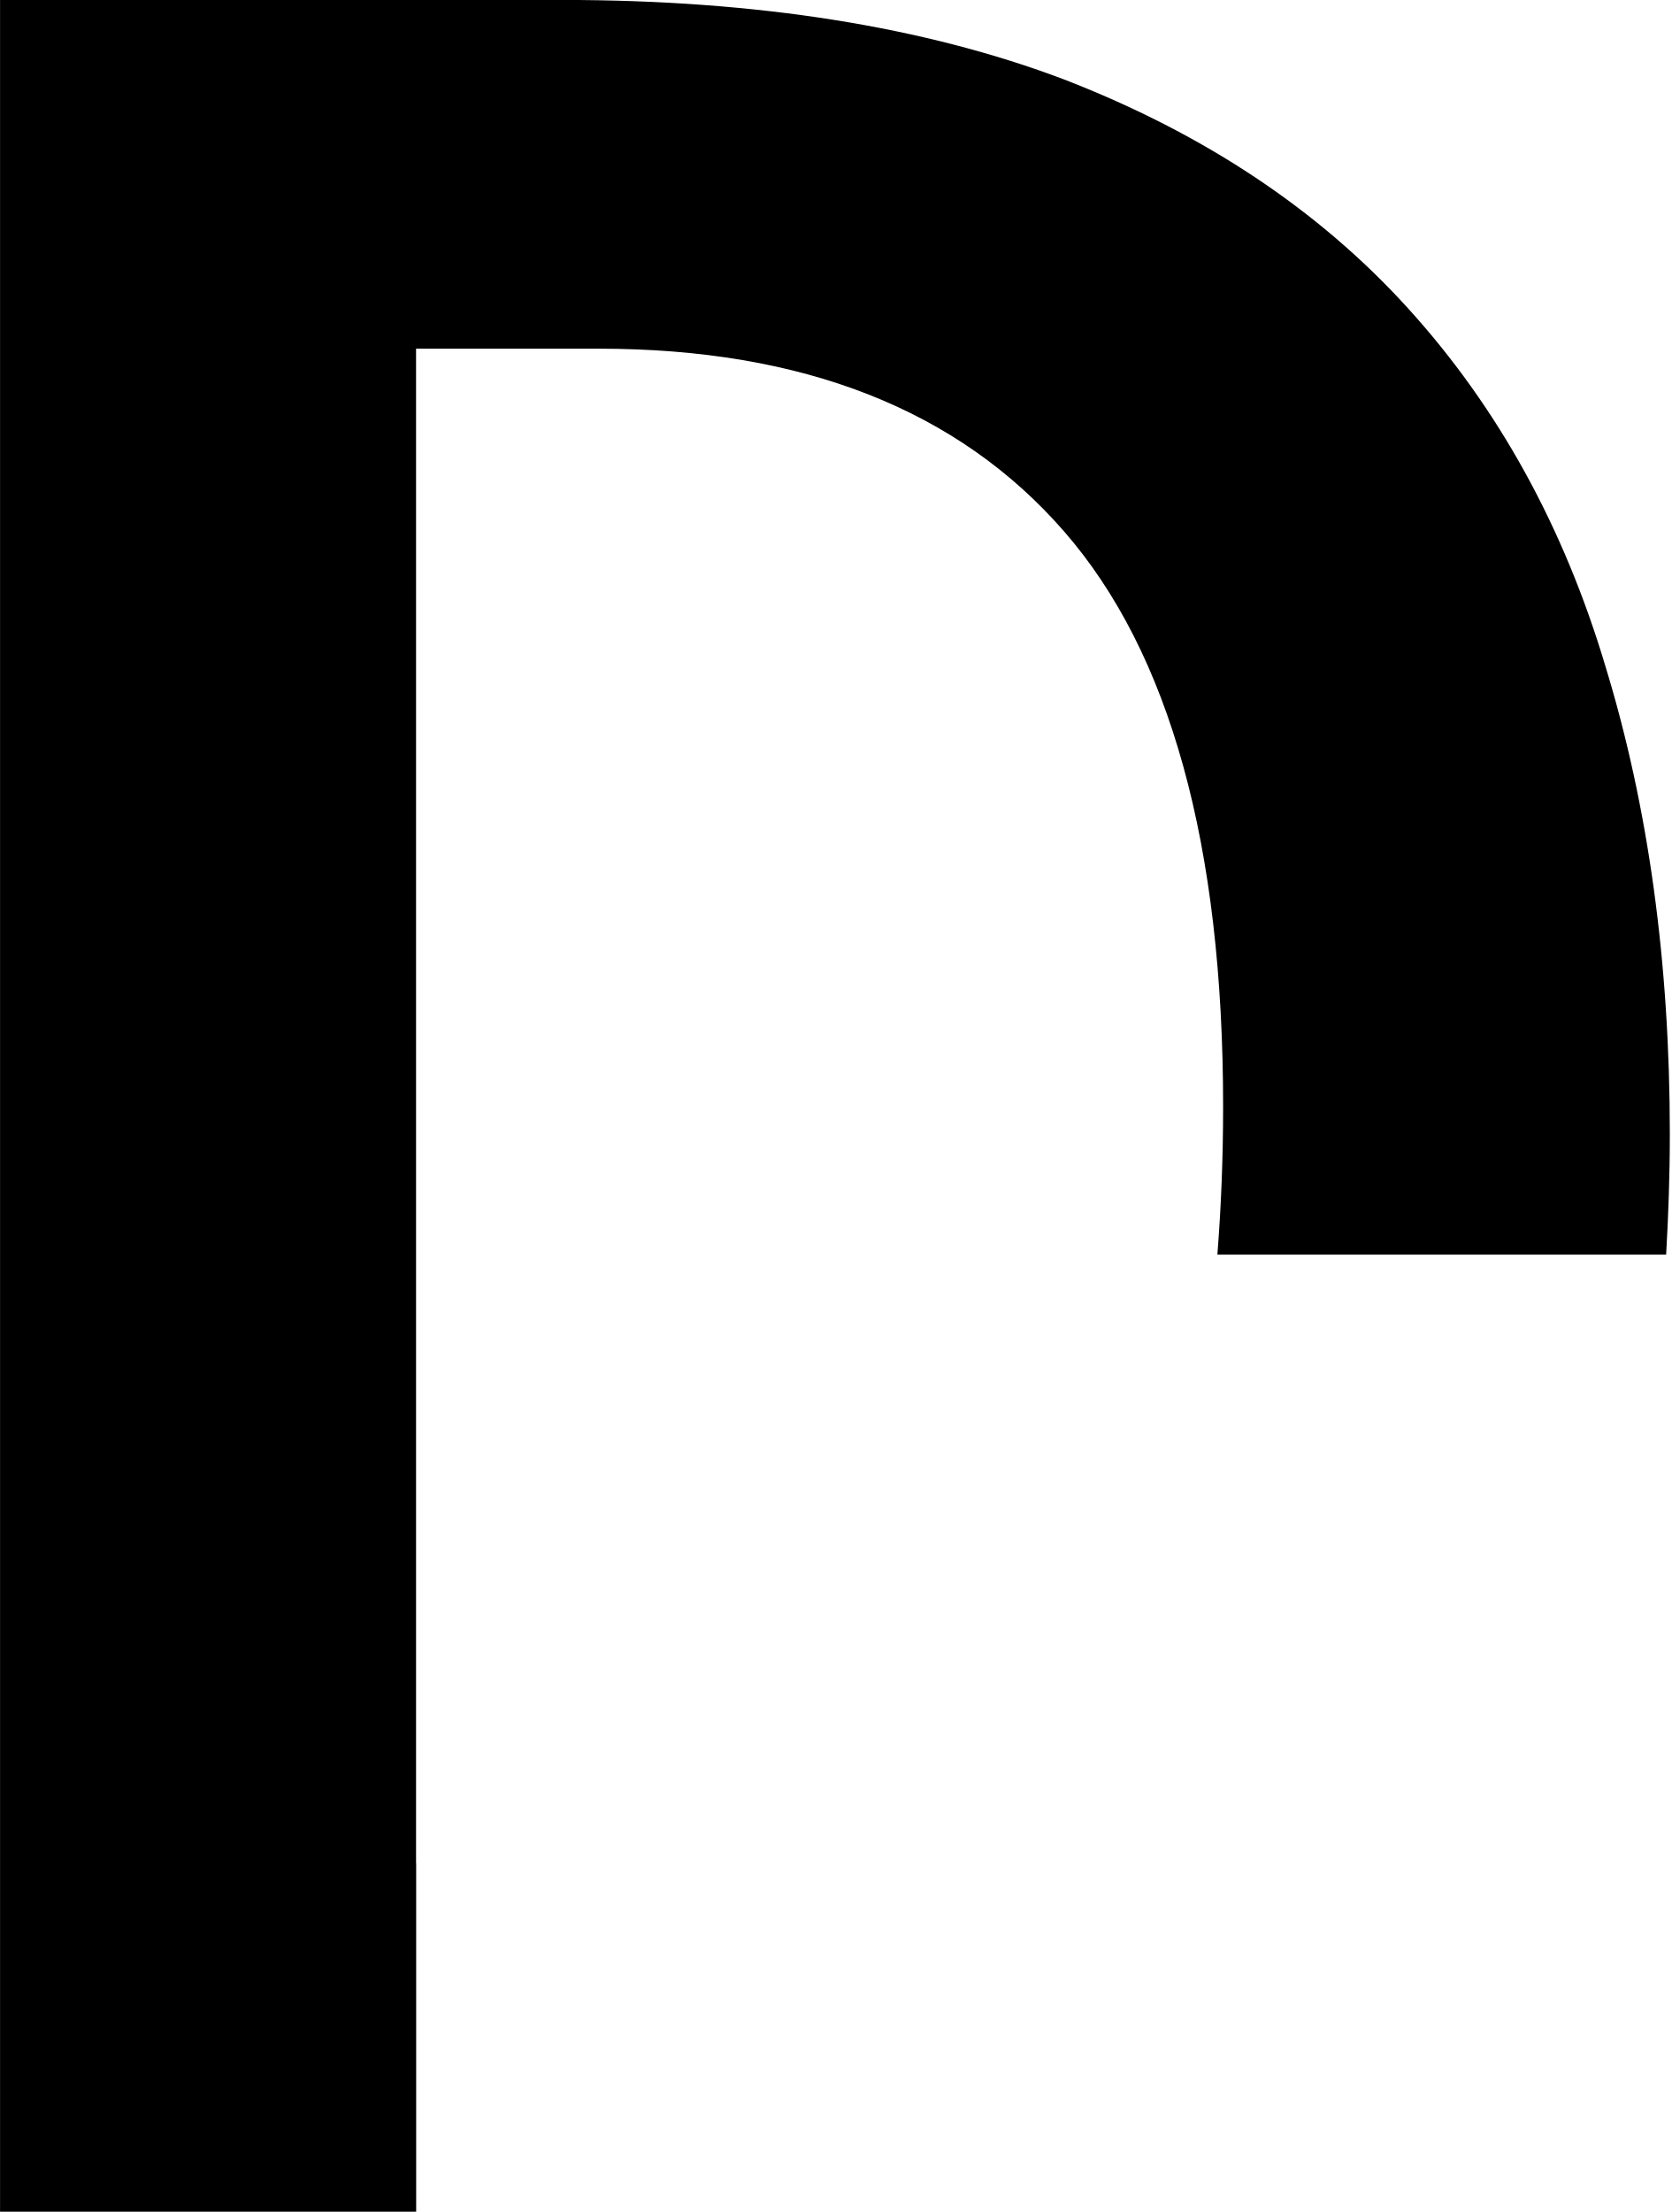
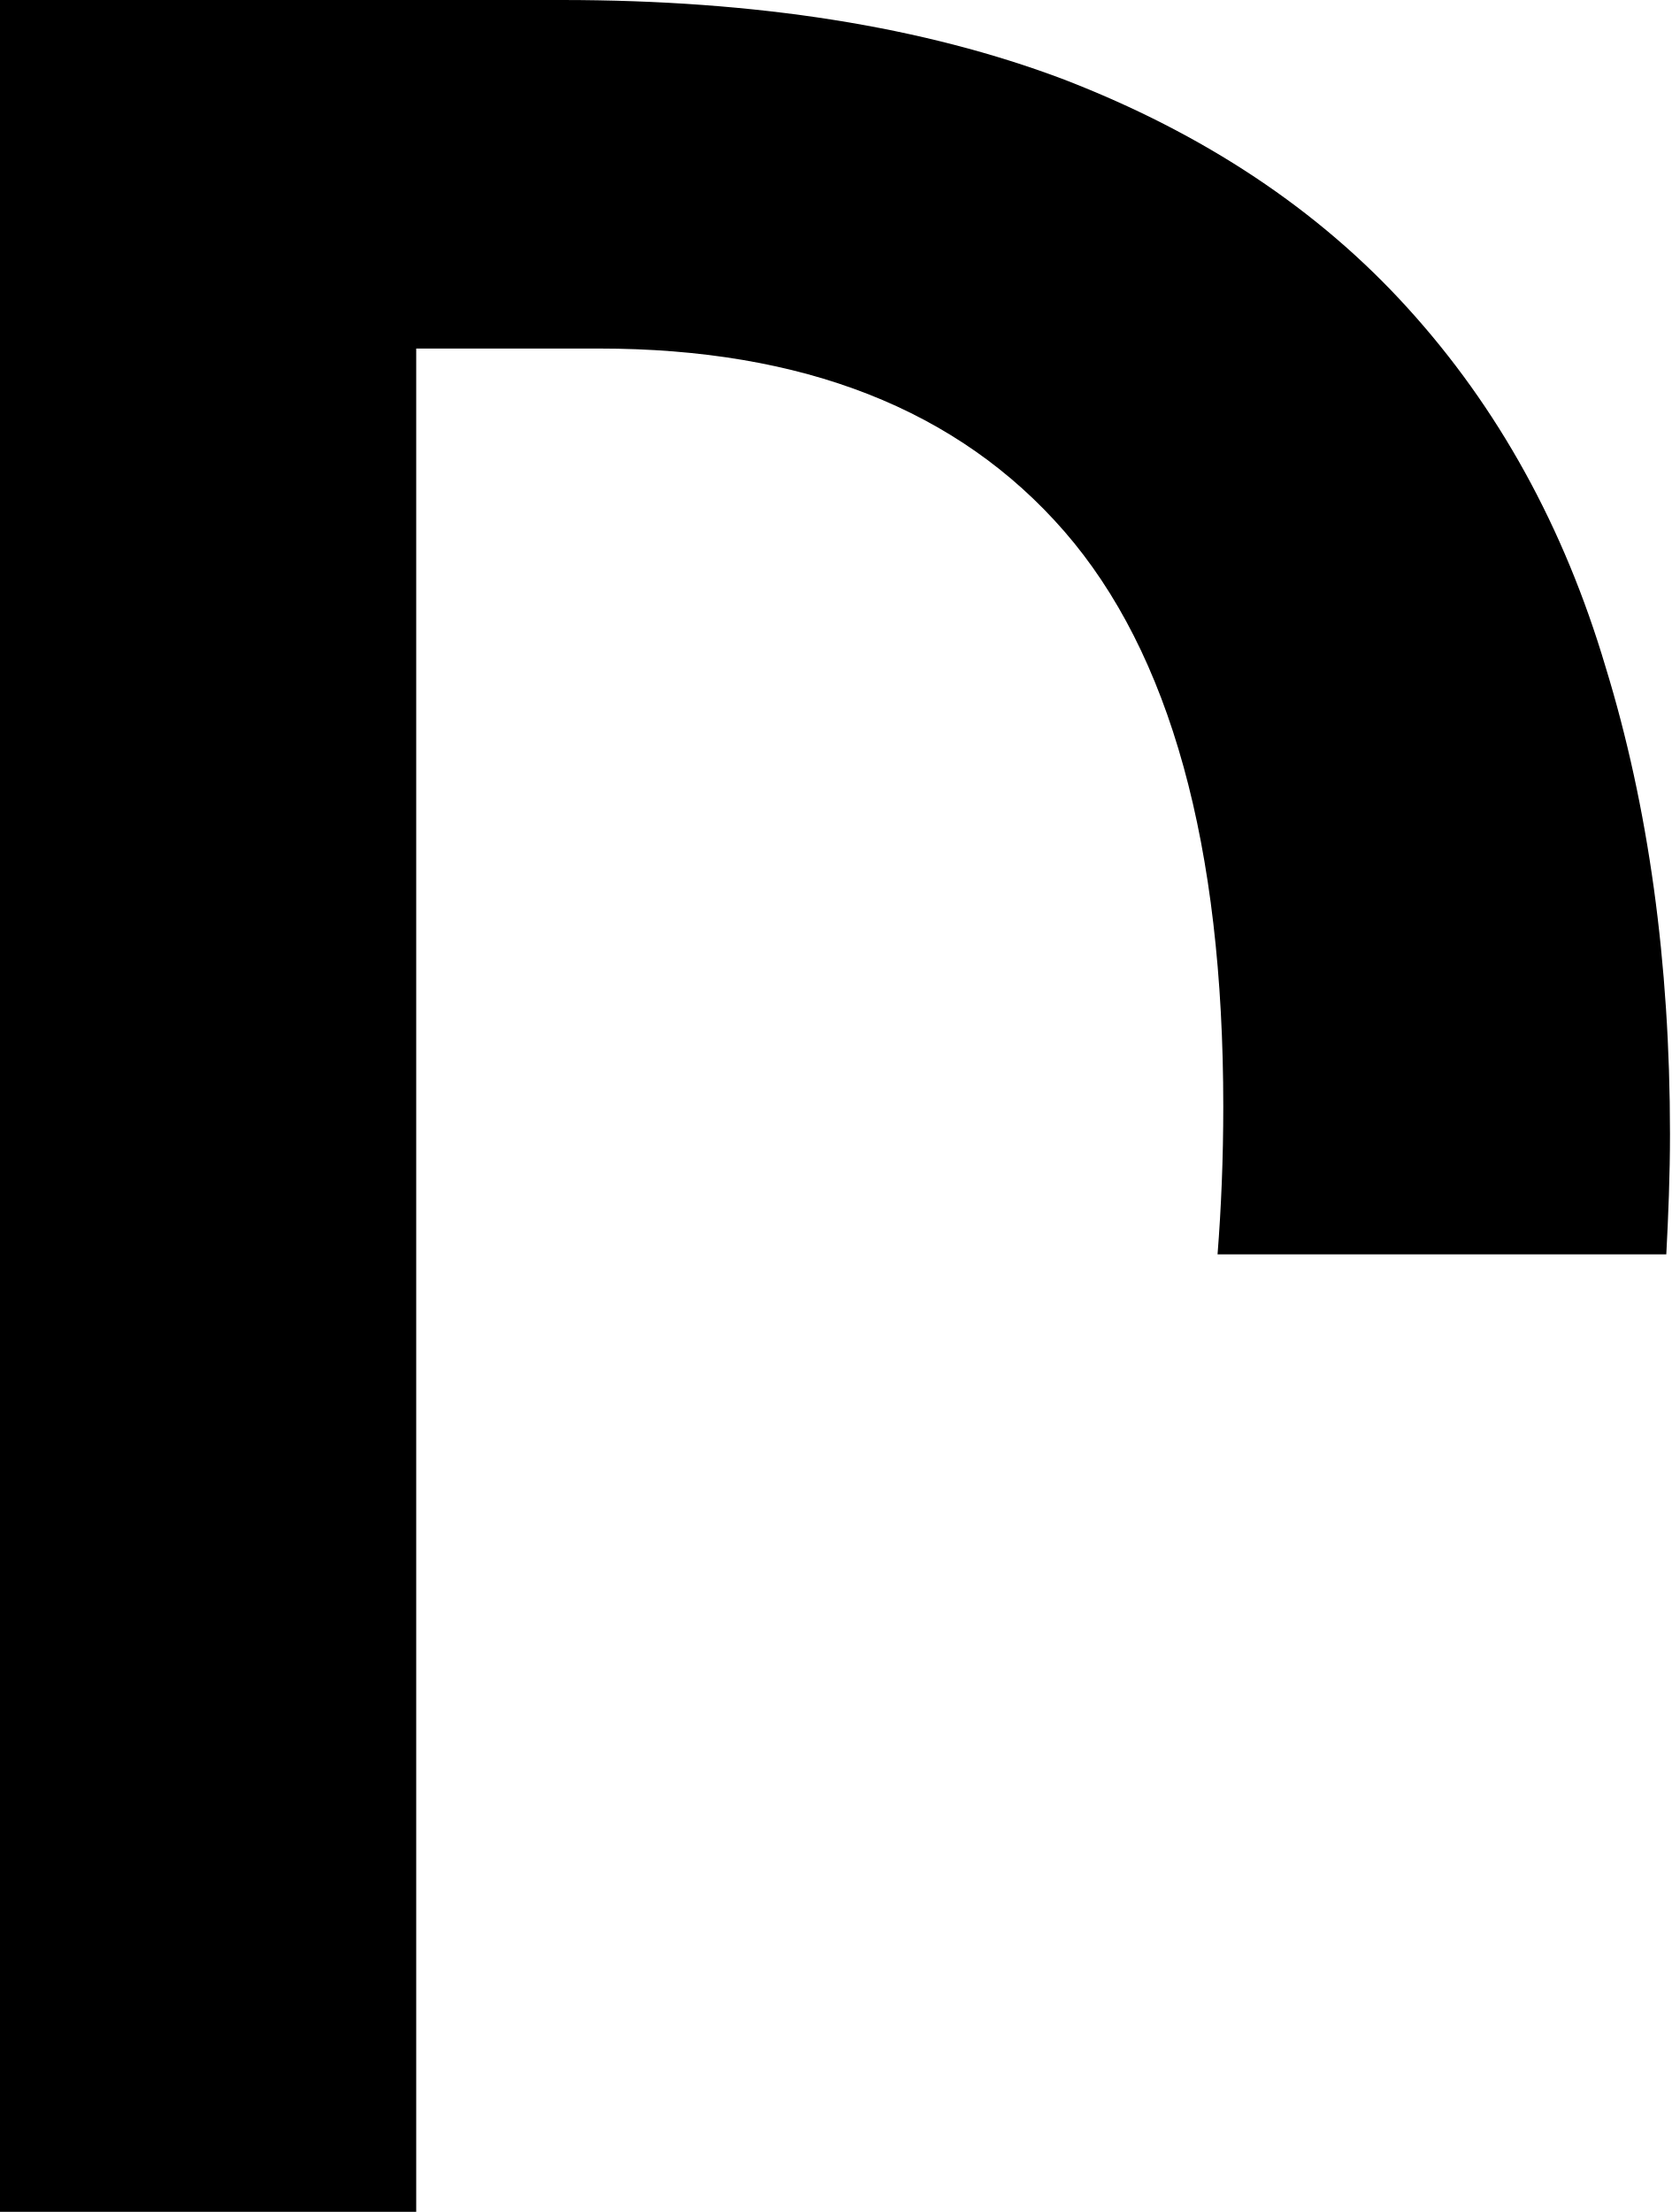
<svg xmlns="http://www.w3.org/2000/svg" width="8.168mm" height="10.808mm" viewBox="0 0 8.168 10.808" version="1.1" id="svg8">
  <defs id="defs2" />
-   <g id="layer1" transform="translate(-14.33578,-148.0383)">
-     <path style="font-style:normal;font-variant:normal;font-weight:bold;font-stretch:normal;font-size:16.933px;line-height:125%;font-family:Consolas;-inkscape-font-specification:'Consolas Bold';letter-spacing:0px;word-spacing:0px;fill:#000000;fill-opacity:1;stroke:none;stroke-width:0.265px;stroke-linecap:butt;stroke-linejoin:miter;stroke-opacity:1" d="m 14.336,158.845 v -10.807 h 2.745 c 0.954,0 1.772,0.13 2.456,0.389 0.684,0.265 1.243,0.637 1.678,1.116 0.441,0.485 0.763,1.069 0.967,1.753 0.209,0.684 0.314,1.444 0.314,2.282 0,0.204 -0.007,0.399 -0.018,0.59 h -2.193 c 0.018,-0.229 0.028,-0.469 0.028,-0.722 0,-1.279 -0.259,-2.216 -0.777,-2.811 -0.518,-0.595 -1.276,-0.893 -2.274,-0.893 h -0.893 v 7.4 h 5.29e-4 v 1.703 z" id="path4536-8-2" />
+   <g id="layer1">
+     <path style="font-style:normal;font-variant:normal;font-weight:bold;font-stretch:normal;font-size:16.933px;line-height:125%;font-family:Consolas;-inkscape-font-specification:'Consolas Bold';letter-spacing:0px;word-spacing:0px;fill:#000000;fill-opacity:1;stroke:none;stroke-width:0.265px;stroke-linecap:butt;stroke-linejoin:miter;stroke-opacity:1" d="M 0 10.807 V 0 H 2.745 C 3.699 0 4.517 0.13 5.201 0.389 C 5.884 0.653 6.444 1.025 6.879 1.505 C 7.32 1.99 7.643 2.574 7.846 3.258 C 8.056 3.941 8.161 4.702 8.161 5.54 C 8.161 5.743 8.153 5.938 8.143 6.129 H 5.95 C 5.968 5.9 5.978 5.661 5.978 5.407 C 5.978 4.129 5.719 3.192 5.201 2.596 C 4.683 2.001 3.925 1.703 2.927 1.703 H 2.034 V 9.103 H 2.034 V 10.807 Z" id="path4536-8-2" />
  </g>
</svg>
